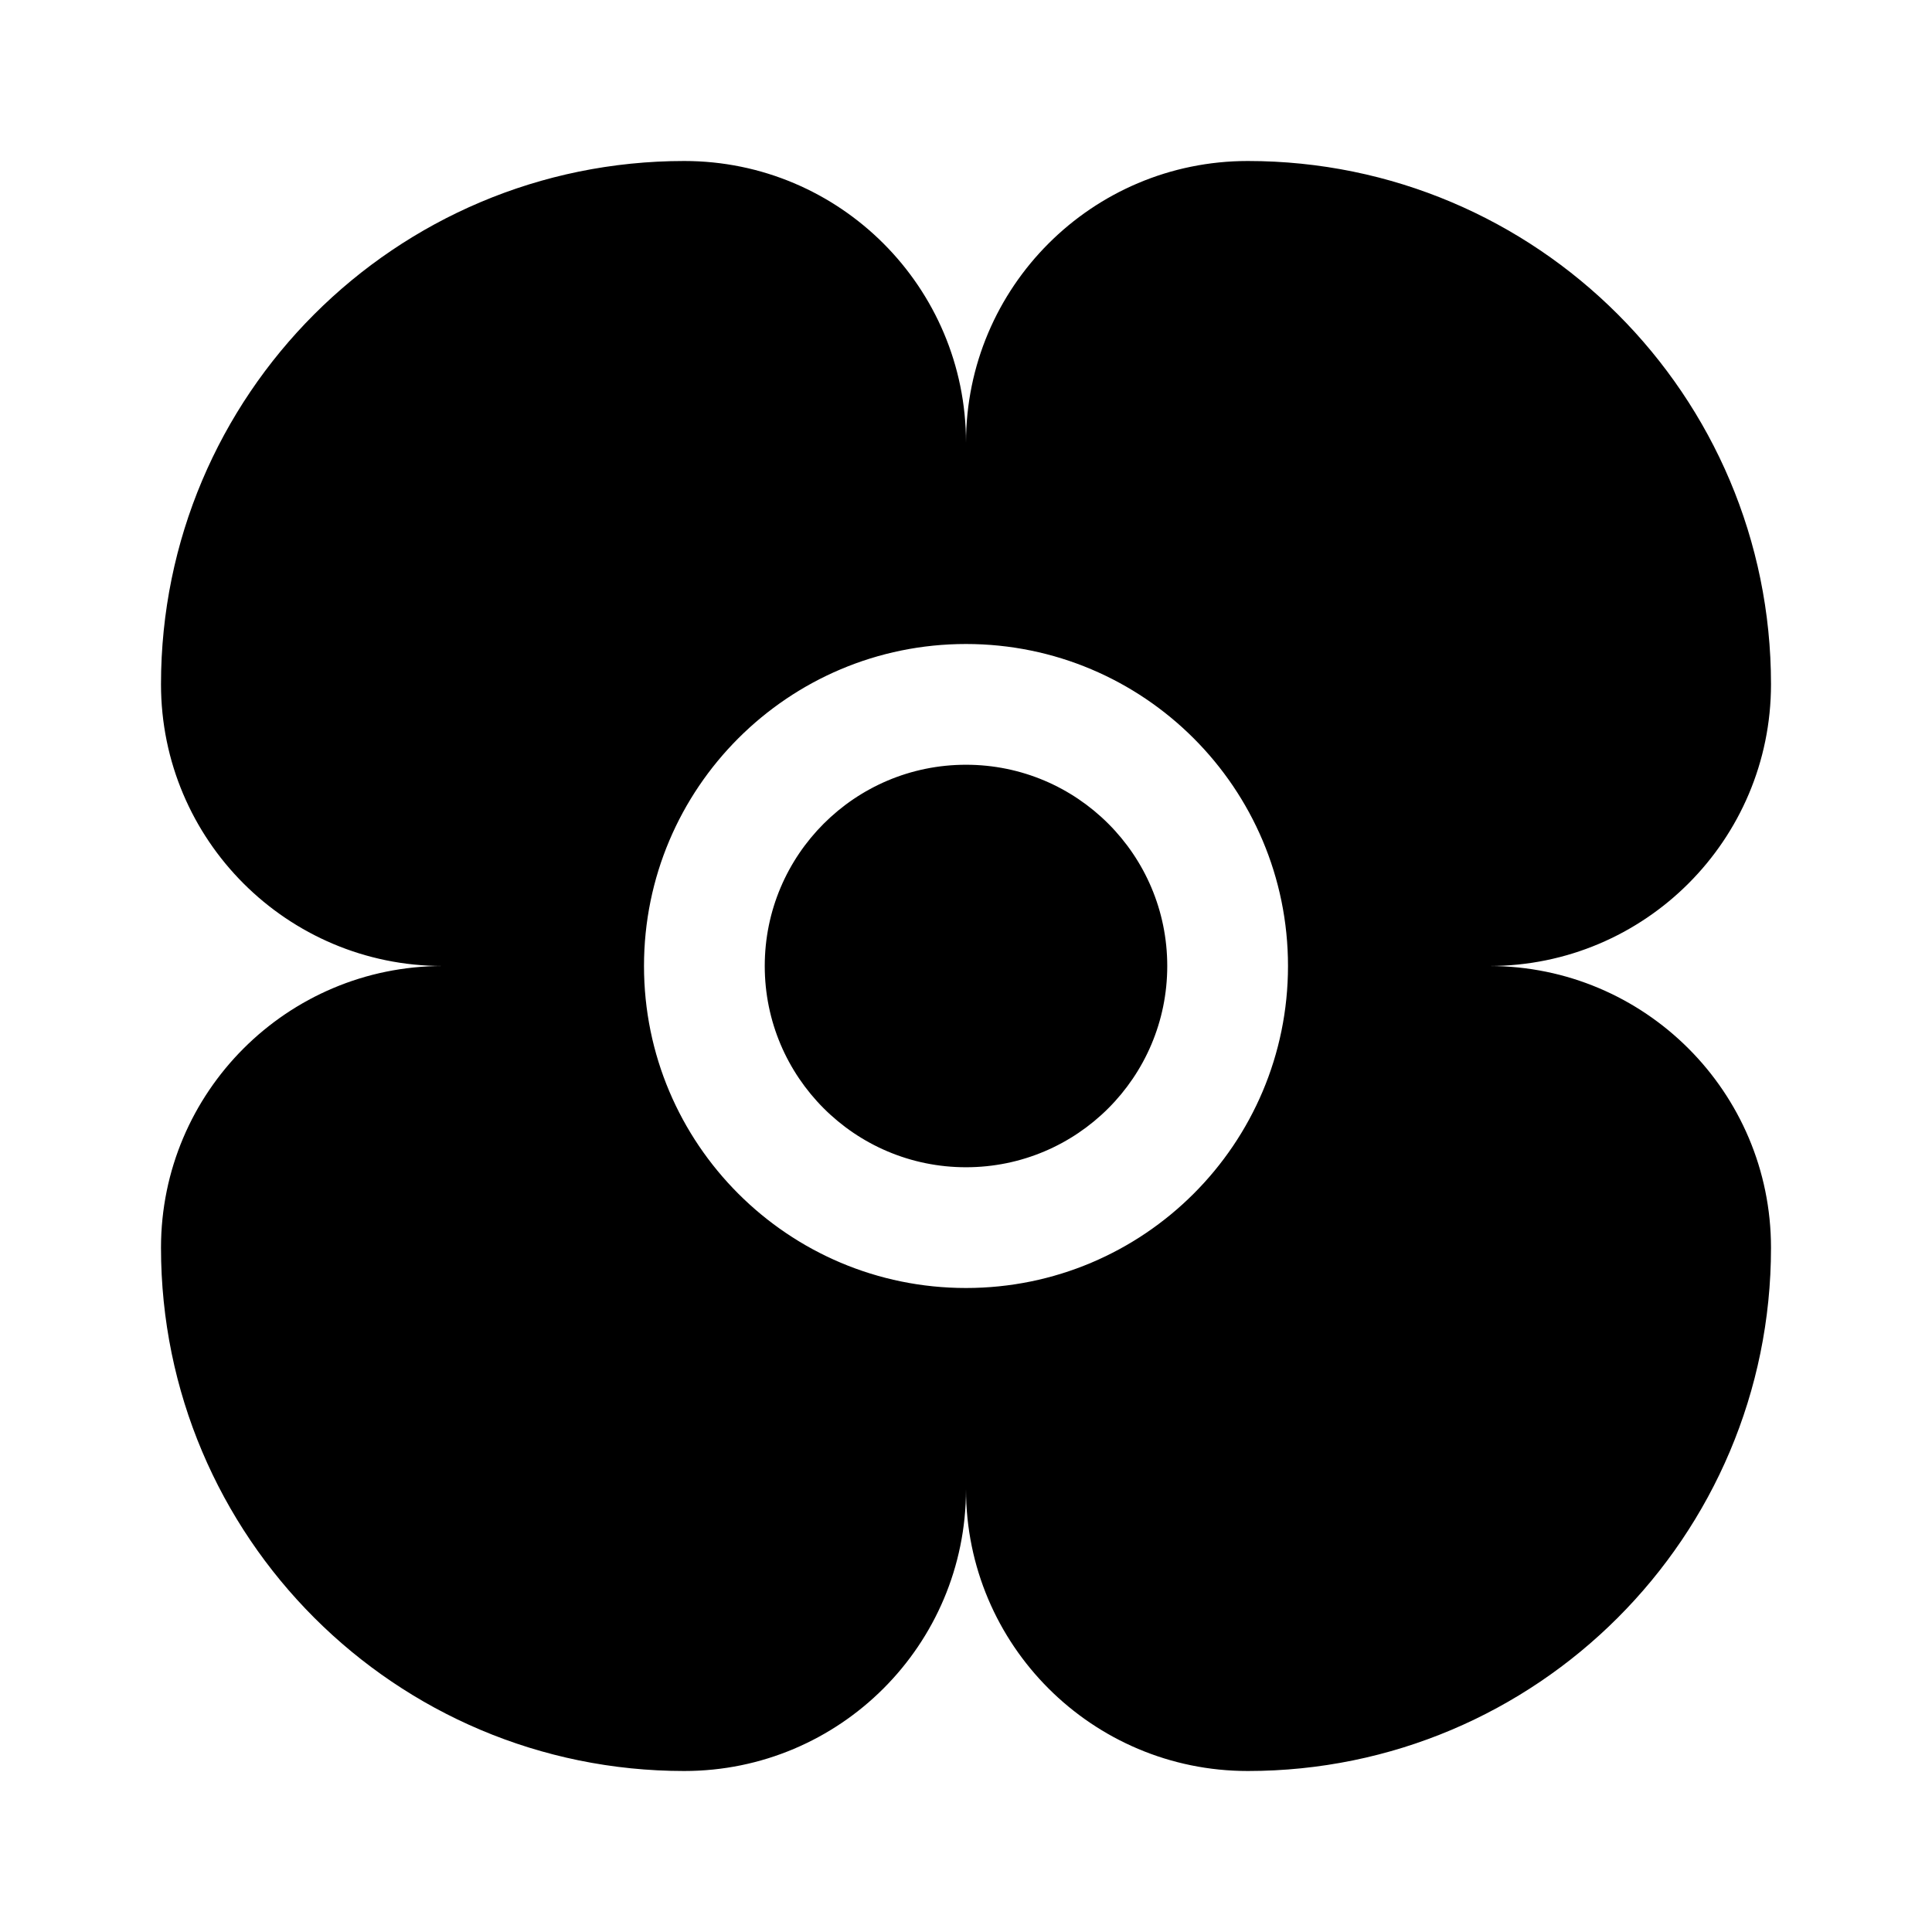
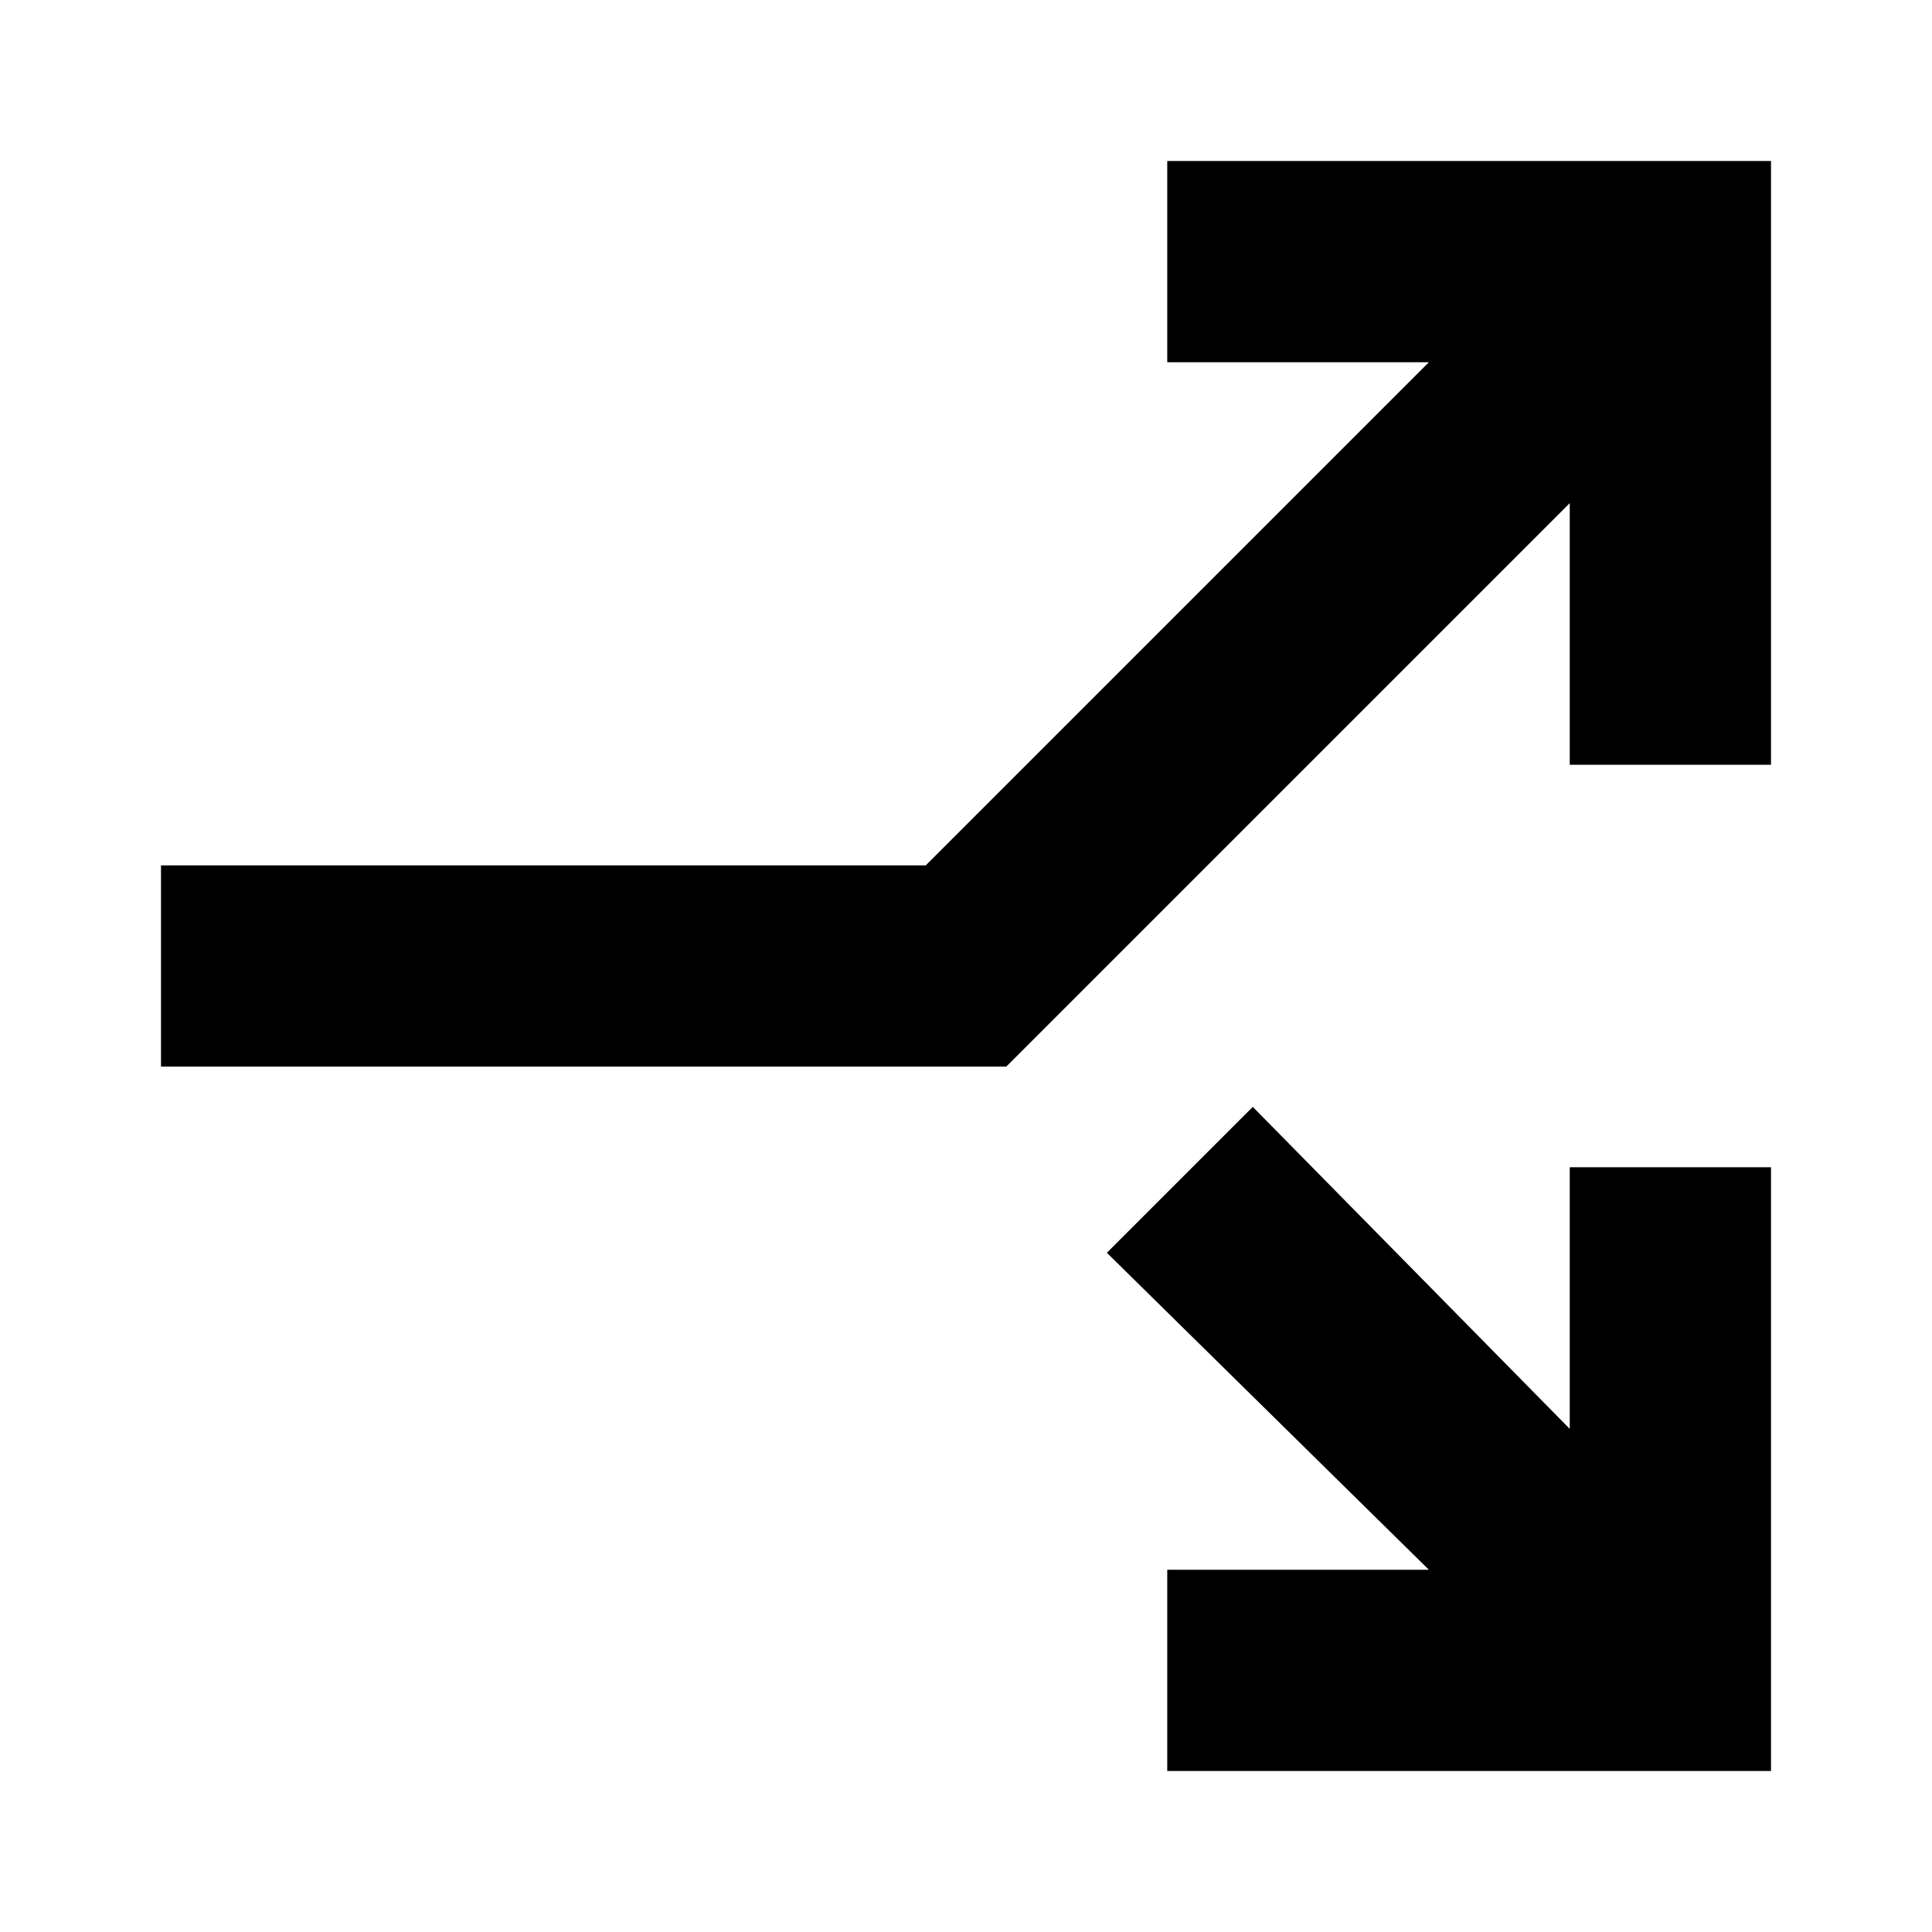
- <svg xmlns="http://www.w3.org/2000/svg" viewBox="0 0 24 24">
-   <path d="M18.5,12A3.5,3.5 0 0,0 22,8.5A6.5,6.5 0 0,0 15.5,2A3.5,3.5 0 0,0 12,5.5A3.5,3.5 0 0,0 8.5,2A6.5,6.5 0 0,0 2,8.5A3.5,3.5 0 0,0 5.5,12A3.5,3.5 0 0,0 2,15.5A6.5,6.5 0 0,0 8.5,22A3.5,3.5 0 0,0 12,18.5A3.5,3.5 0 0,0 15.5,22A6.5,6.5 0 0,0 22,15.5A3.5,3.5 0 0,0 18.5,12M12,16A4,4 0 0,1 8,12A4,4 0 0,1 12,8A4,4 0 0,1 16,12A4,4 0 0,1 12,16M14.5,12A2.5,2.5 0 0,1 12,14.5A2.5,2.5 0 0,1 9.5,12A2.5,2.5 0 0,1 12,9.5A2.5,2.5 0 0,1 14.5,12Z" />
+ <svg xmlns="http://www.w3.org/2000/svg" width="100%" height="100%" viewBox="0 0 24 24" version="1.1" xml:space="preserve" style="fill-rule:evenodd;clip-rule:evenodd;stroke-linejoin:round;stroke-miterlimit:2;">
+   <g transform="matrix(1.38778e-16,1.25,-1.25,1.38778e-16,27,-3)">
+     <path d="M11,20L11,12.4L6,7.4L6,10L4,10L4,4L10,4L10,6L7.4,6L13,11.6L13,20L11,20ZM14.85,10.6L13.4,9.15L16.6,6L14,6L14,4L20,4L20,10L18,10L18,7.4L14.85,10.6Z" />
+   </g>
</svg>
